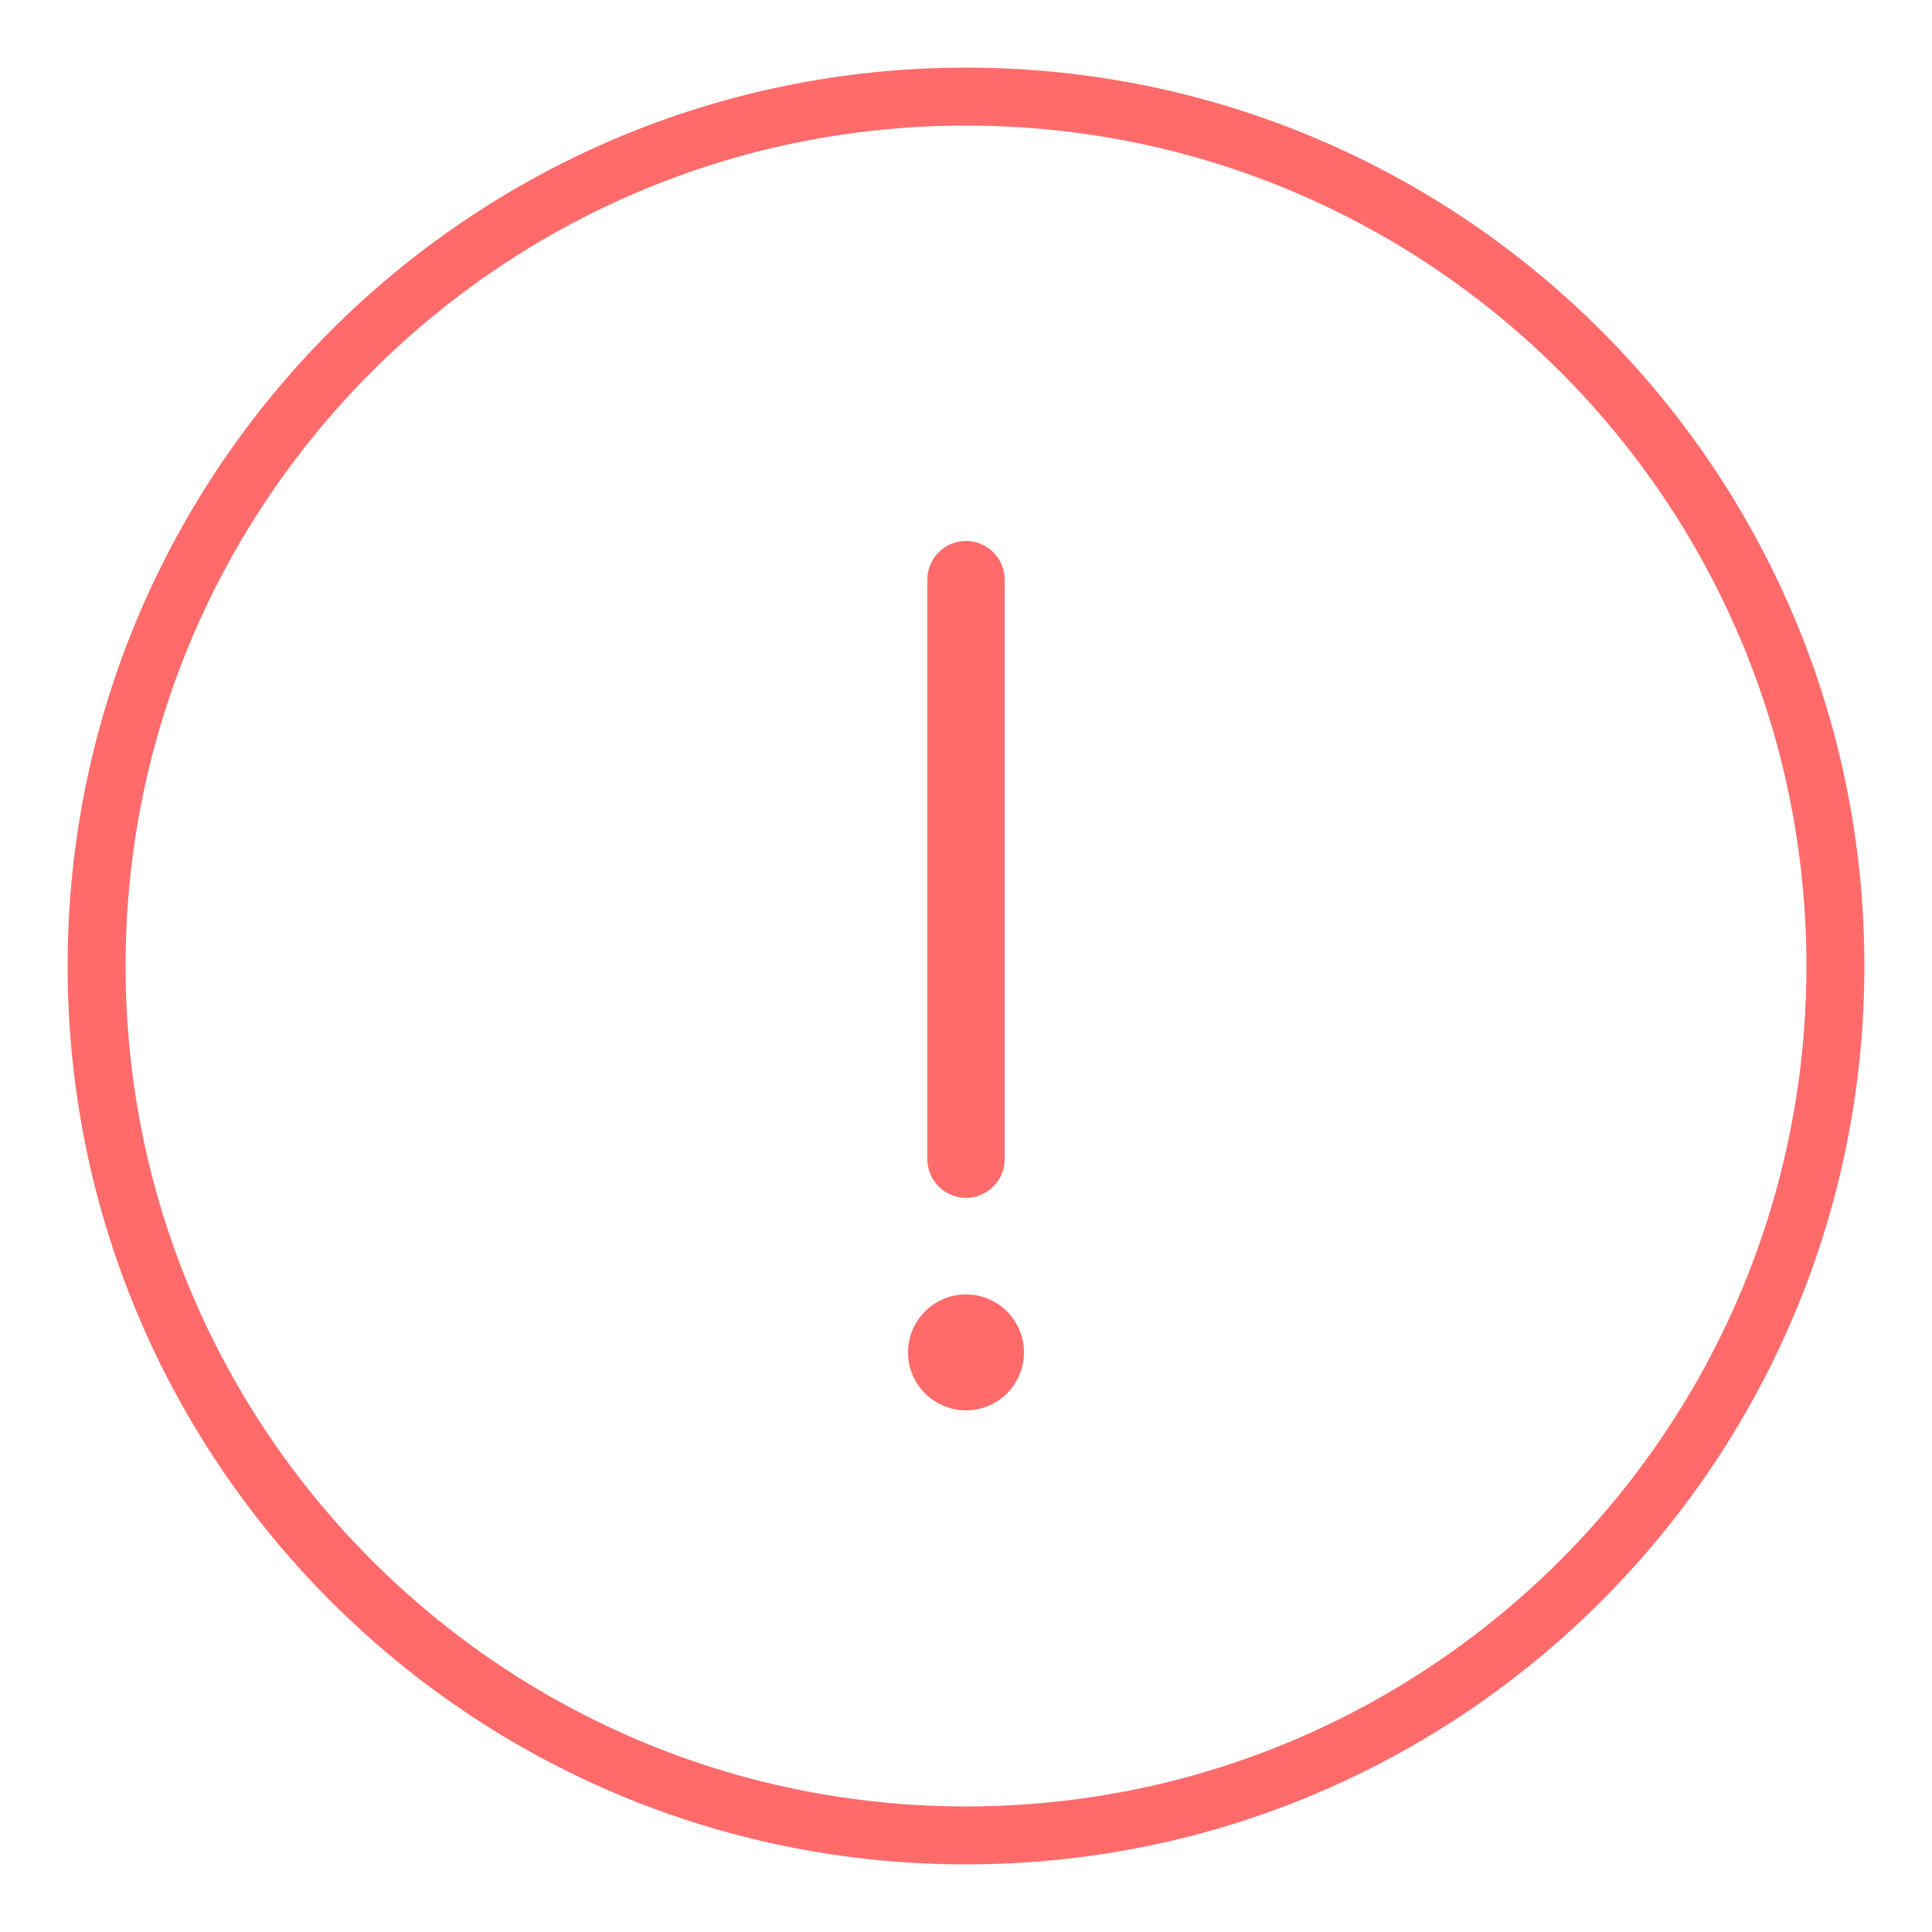
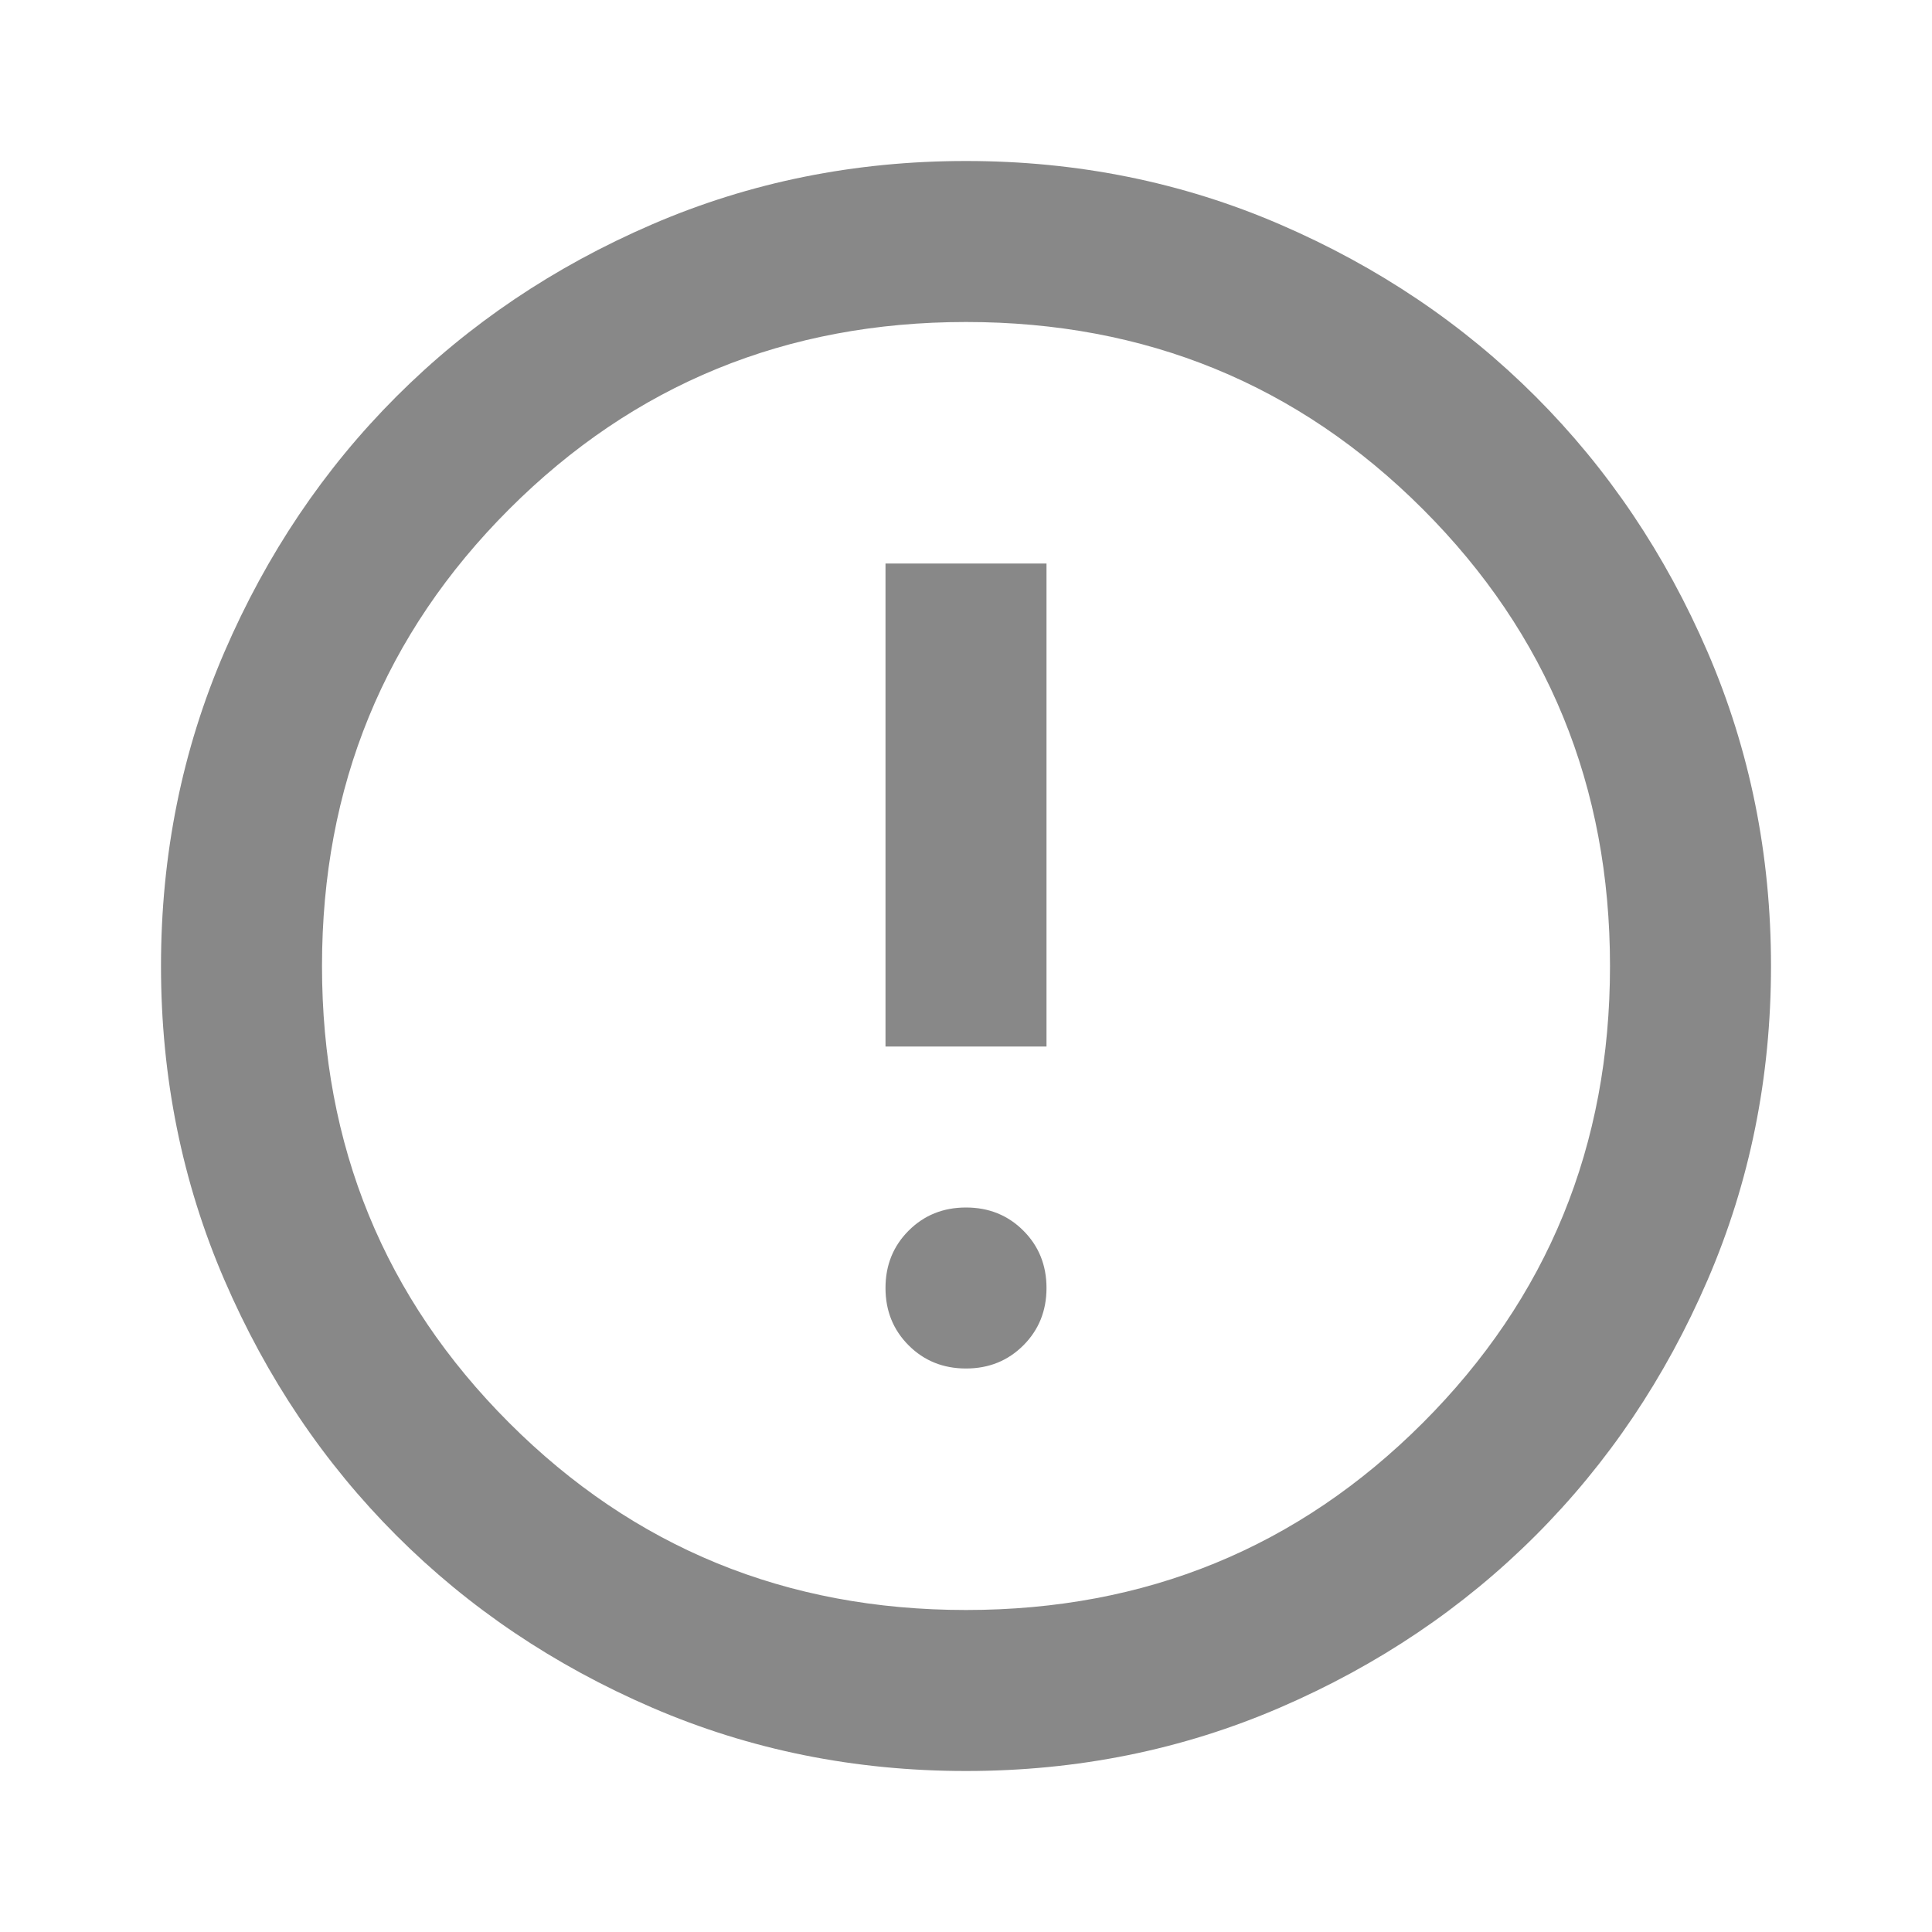
- <svg xmlns="http://www.w3.org/2000/svg" viewBox="0 0 100 100" width="100" height="100">
-   <circle cx="50" cy="50" r="45" fill="none" stroke="#ff6b6b" stroke-width="3" />
-   <circle cx="50" cy="70" r="3" fill="#ff6b6b" />
-   <line x1="50" y1="30" x2="50" y2="60" stroke="#ff6b6b" stroke-width="4" stroke-linecap="round" />
+ <svg xmlns="http://www.w3.org/2000/svg" height="24px" viewBox="0 -960 960 960" width="24px" fill="#888">
+   <path d="M480-280q17 0 28.5-11.5T520-320q0-17-11.5-28.5T480-360q-17 0-28.5 11.5T440-320q0 17 11.5 28.5T480-280Zm-40-160h80v-240h-80v240Zm40 360q-83 0-156-31.5T197-197q-54-54-85.5-127T80-480q0-83 31.5-156T197-763q54-54 127-85.5T480-880q83 0 156 31.5T763-763q54 54 85.5 127T880-480q0 83-31.5 156T763-197q-54 54-127 85.5T480-80Zm0-80q134 0 227-93t93-227q0-134-93-227t-227-93q-134 0-227 93t-93 227q0 134 93 227t227 93Zm0-320Z" />
</svg>
